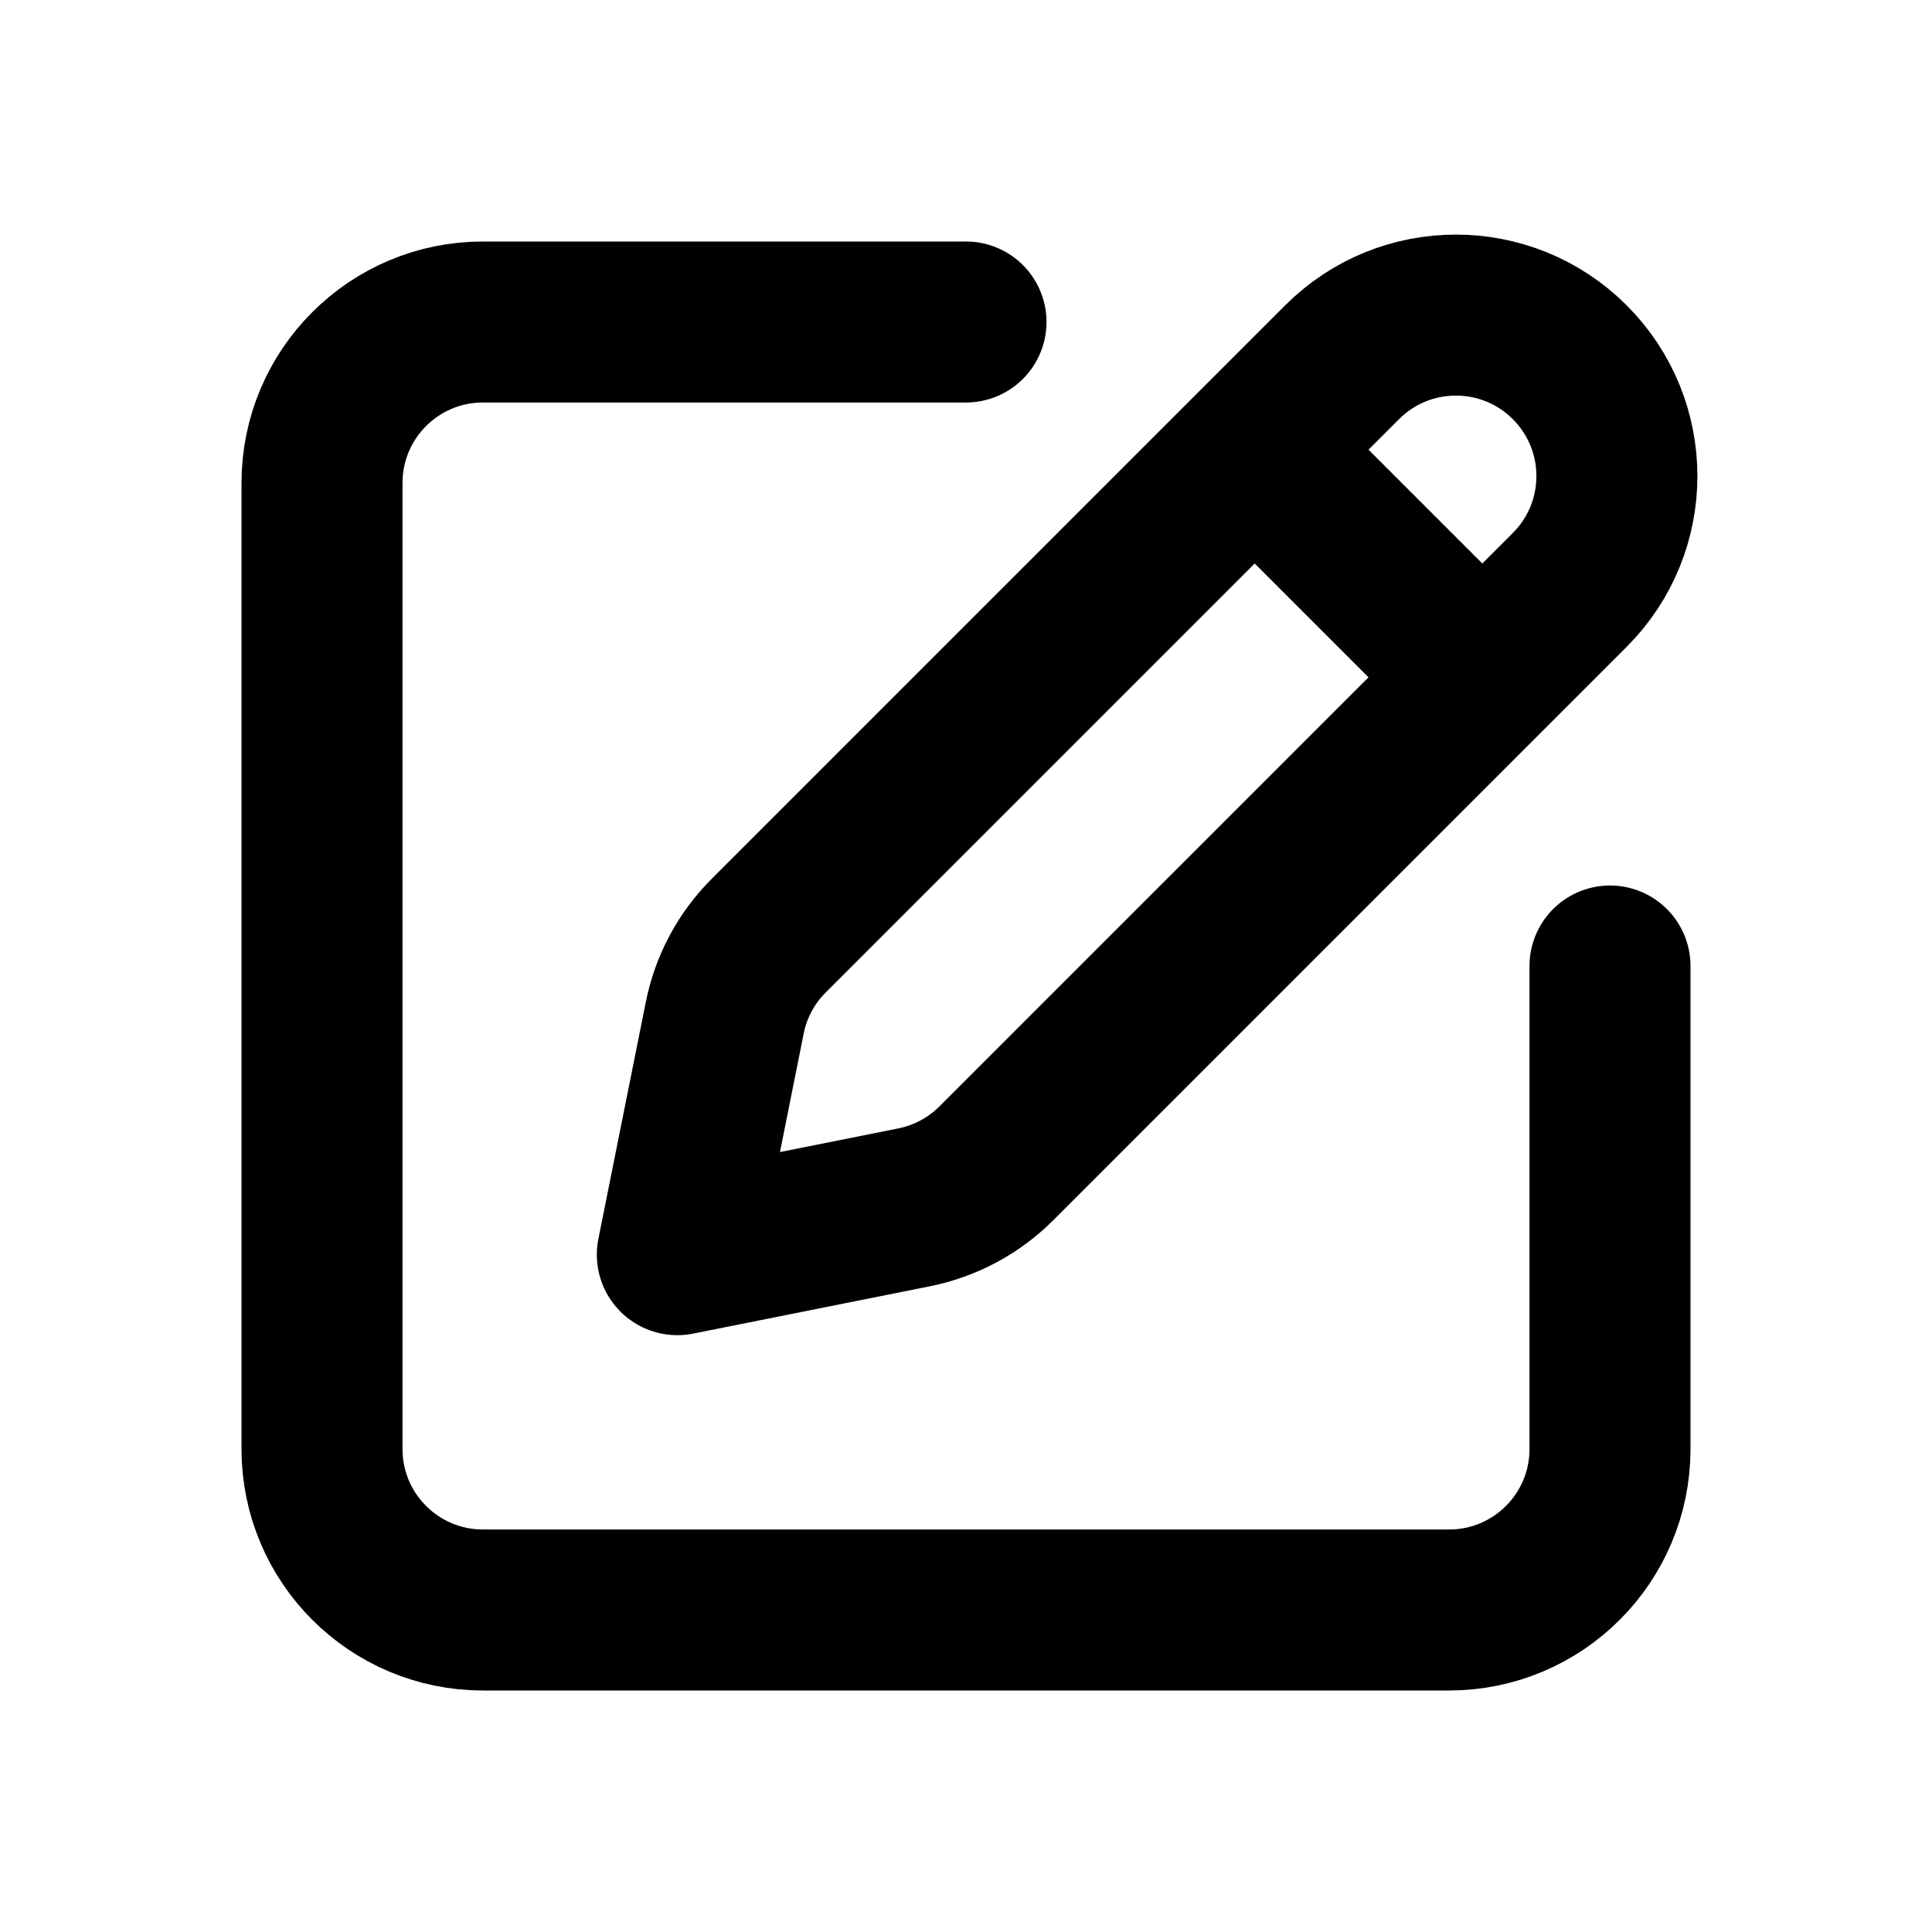
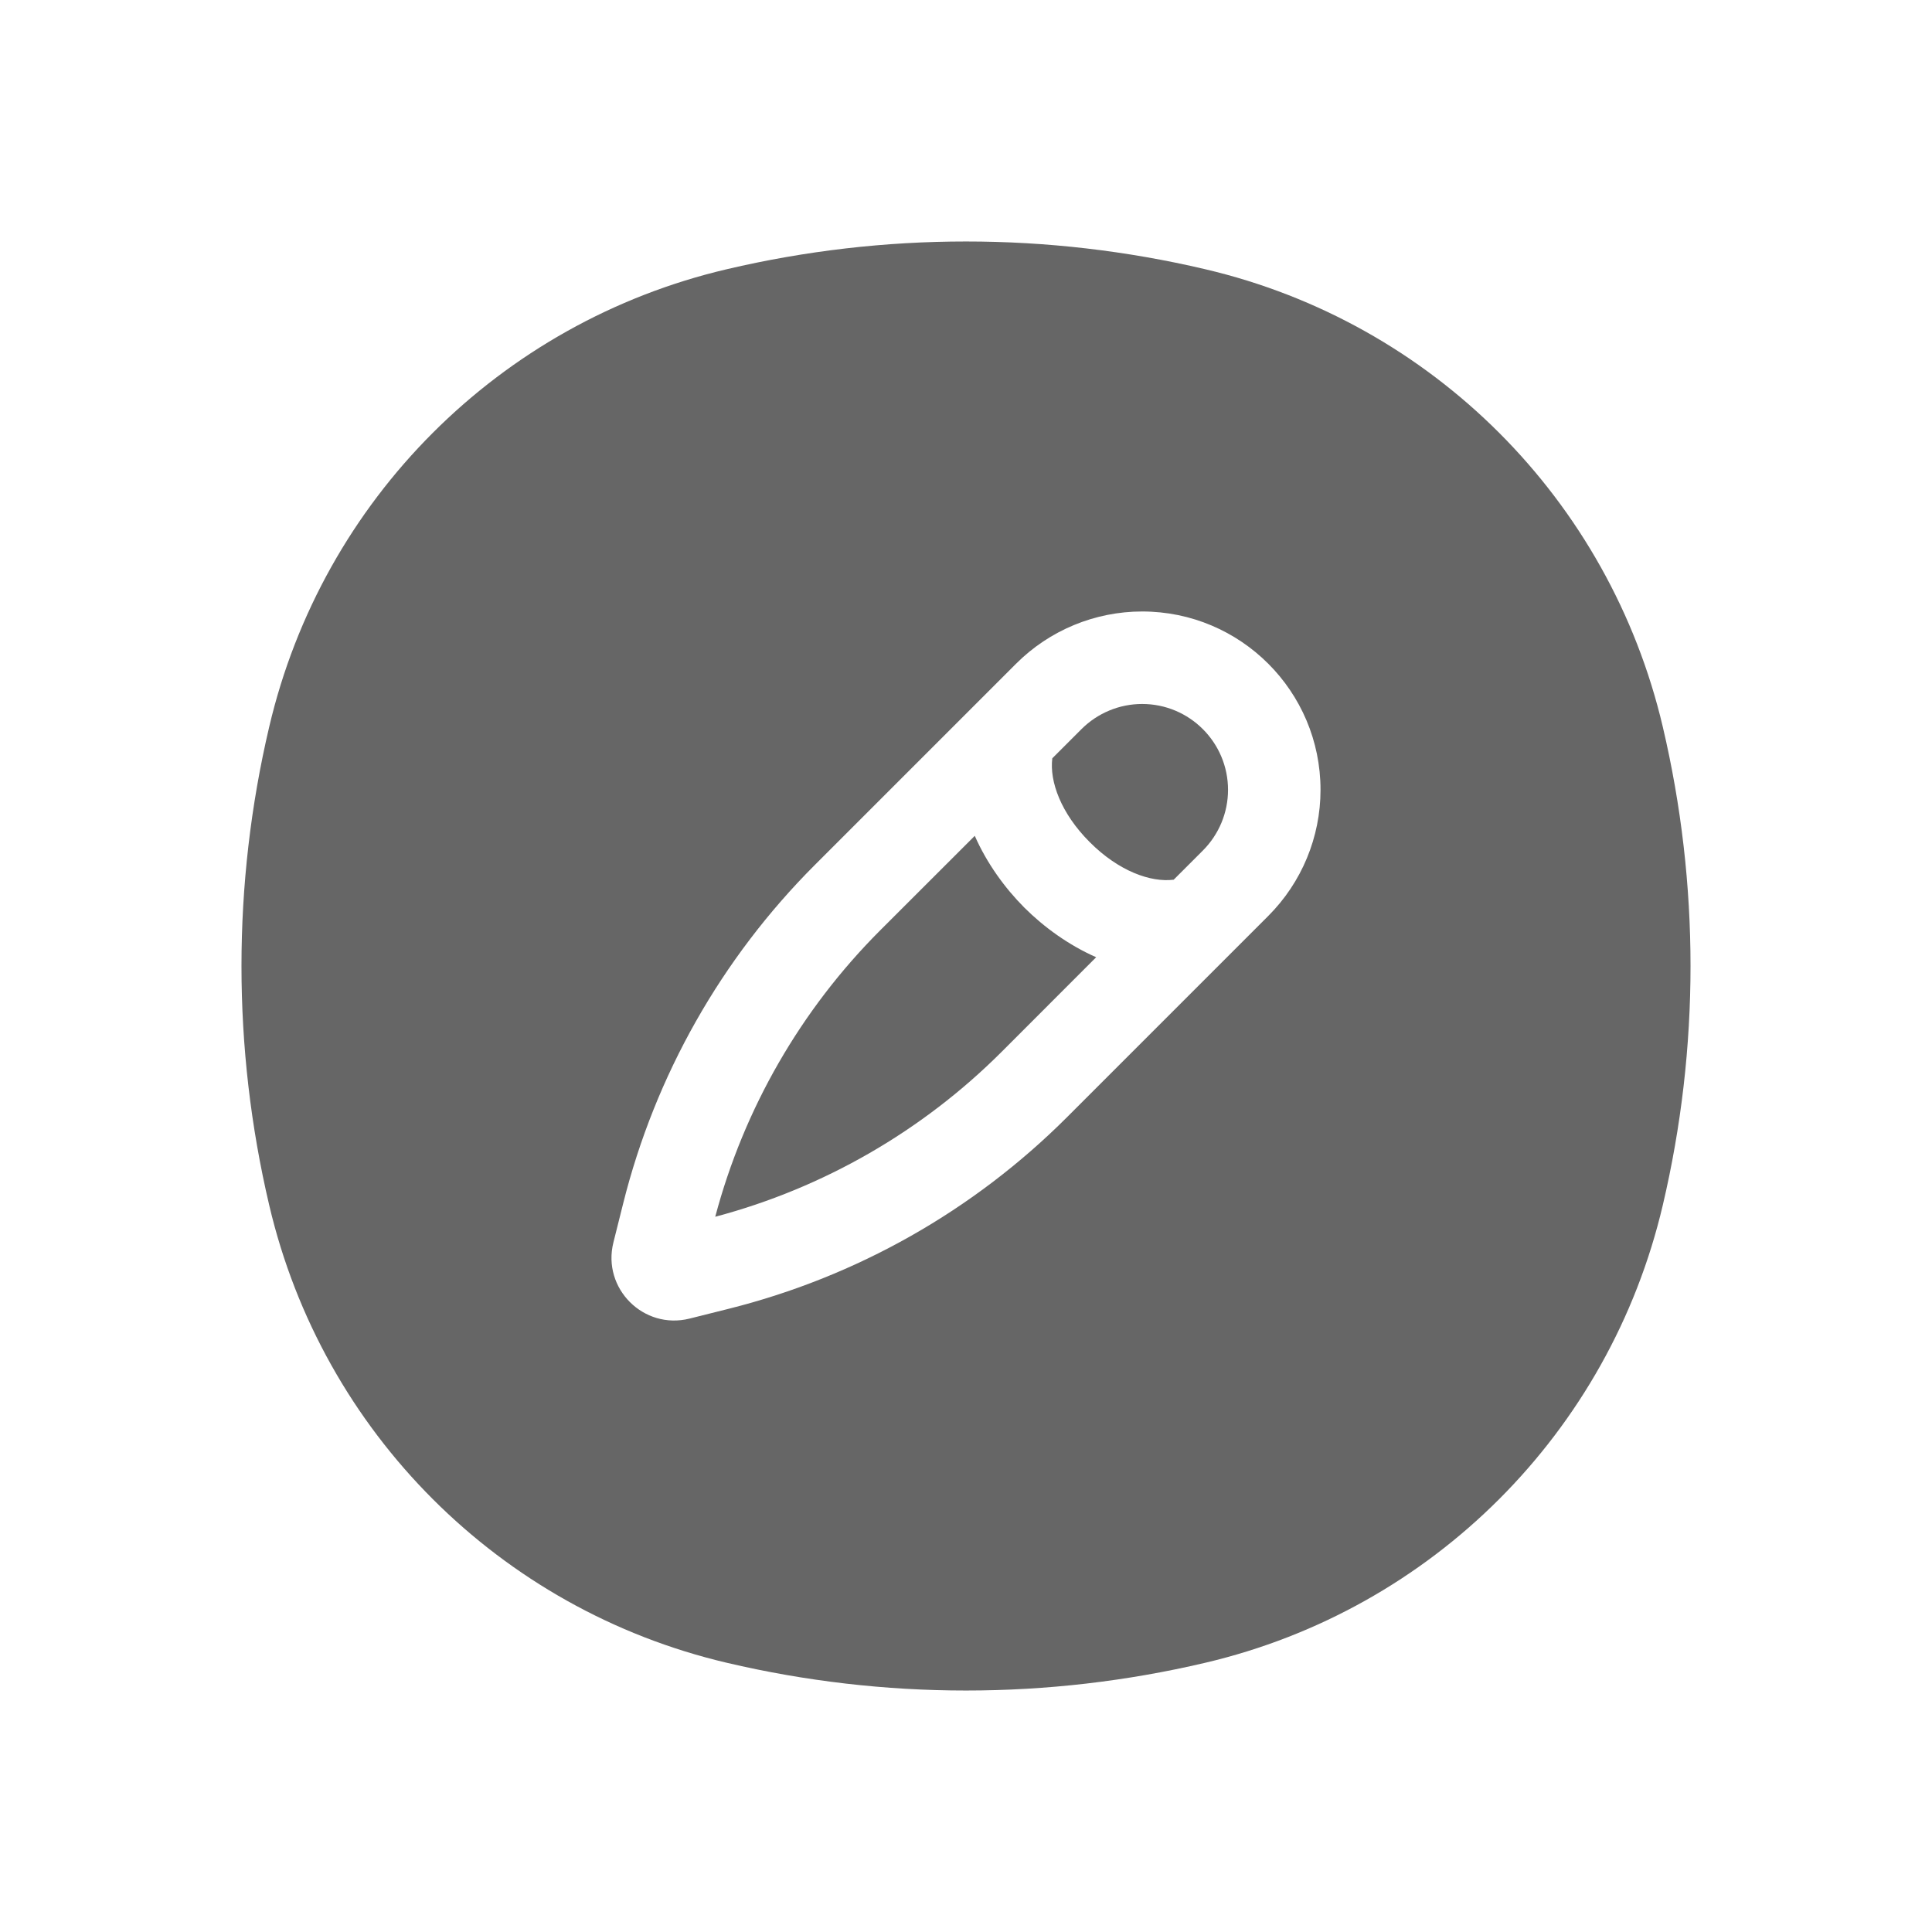
- <svg xmlns="http://www.w3.org/2000/svg" width="50" height="50" viewBox="0 0 24 24" fill="none">
-   <path d="M12 4H6C4.895 4 4 4.895 4 6V18C4 19.105 4.895 20 6 20H18C19.105 20 20 19.105 20 18V12M18.414 8.414L19.5 7.328C20.281 6.547 20.281 5.281 19.5 4.5C18.719 3.719 17.453 3.719 16.672 4.5L15.586 5.586M18.414 8.414L12.378 14.45C12.099 14.73 11.743 14.92 11.356 14.998L8.414 15.586L9.003 12.644C9.08 12.257 9.27 11.901 9.55 11.622L15.586 5.586M18.414 8.414L15.586 5.586" stroke="#000000" stroke-width="2" stroke-linecap="round" stroke-linejoin="round" />
+ <svg xmlns="http://www.w3.org/2000/svg" width="800px" height="800px" viewBox="0 0 24 24" fill="none" stroke="">
+   <g id="SVGRepo_bgCarrier" stroke-width="0" />
+   <g id="SVGRepo_tracerCarrier" stroke-linecap="round" stroke-linejoin="round" />
+   <g id="SVGRepo_iconCarrier">
+     <path fill-rule="evenodd" clip-rule="evenodd" d="M14.97 3.344C13.017 2.885 10.983 2.885 9.03 3.344C6.208 4.005 4.005 6.208 3.344 9.03C2.885 10.983 2.885 13.017 3.344 14.97C4.005 17.792 6.208 19.994 9.03 20.656C10.983 21.115 13.017 21.115 14.97 20.656C17.792 19.994 19.994 17.792 20.656 14.97C21.115 13.017 21.115 10.983 20.656 9.03C19.994 6.208 17.792 4.005 14.97 3.344ZM12.622 8.245C13.037 7.83 13.601 7.596 14.188 7.596C15.412 7.596 16.404 8.588 16.404 9.812C16.404 10.399 16.17 10.963 15.755 11.378L13.255 13.878C12.095 15.038 10.641 15.861 9.049 16.259L8.566 16.38C7.995 16.523 7.477 16.006 7.62 15.434L7.741 14.951C8.139 13.359 8.962 11.905 10.122 10.745L12.622 8.245ZM14.188 8.745C13.905 8.745 13.634 8.858 13.434 9.058L13.072 9.42C13.036 9.705 13.178 10.103 13.538 10.462C13.897 10.822 14.295 10.964 14.58 10.928L14.942 10.566C15.142 10.366 15.255 10.095 15.255 9.812C15.255 9.223 14.777 8.745 14.188 8.745ZM13.617 11.891C13.276 11.741 12.969 11.518 12.725 11.275C12.482 11.031 12.259 10.724 12.109 10.383L10.934 11.557C9.949 12.543 9.242 13.77 8.885 15.115C10.23 14.758 11.457 14.051 12.443 13.066L13.617 11.891Z" fill="#666666" />
+   </g>
</svg>
